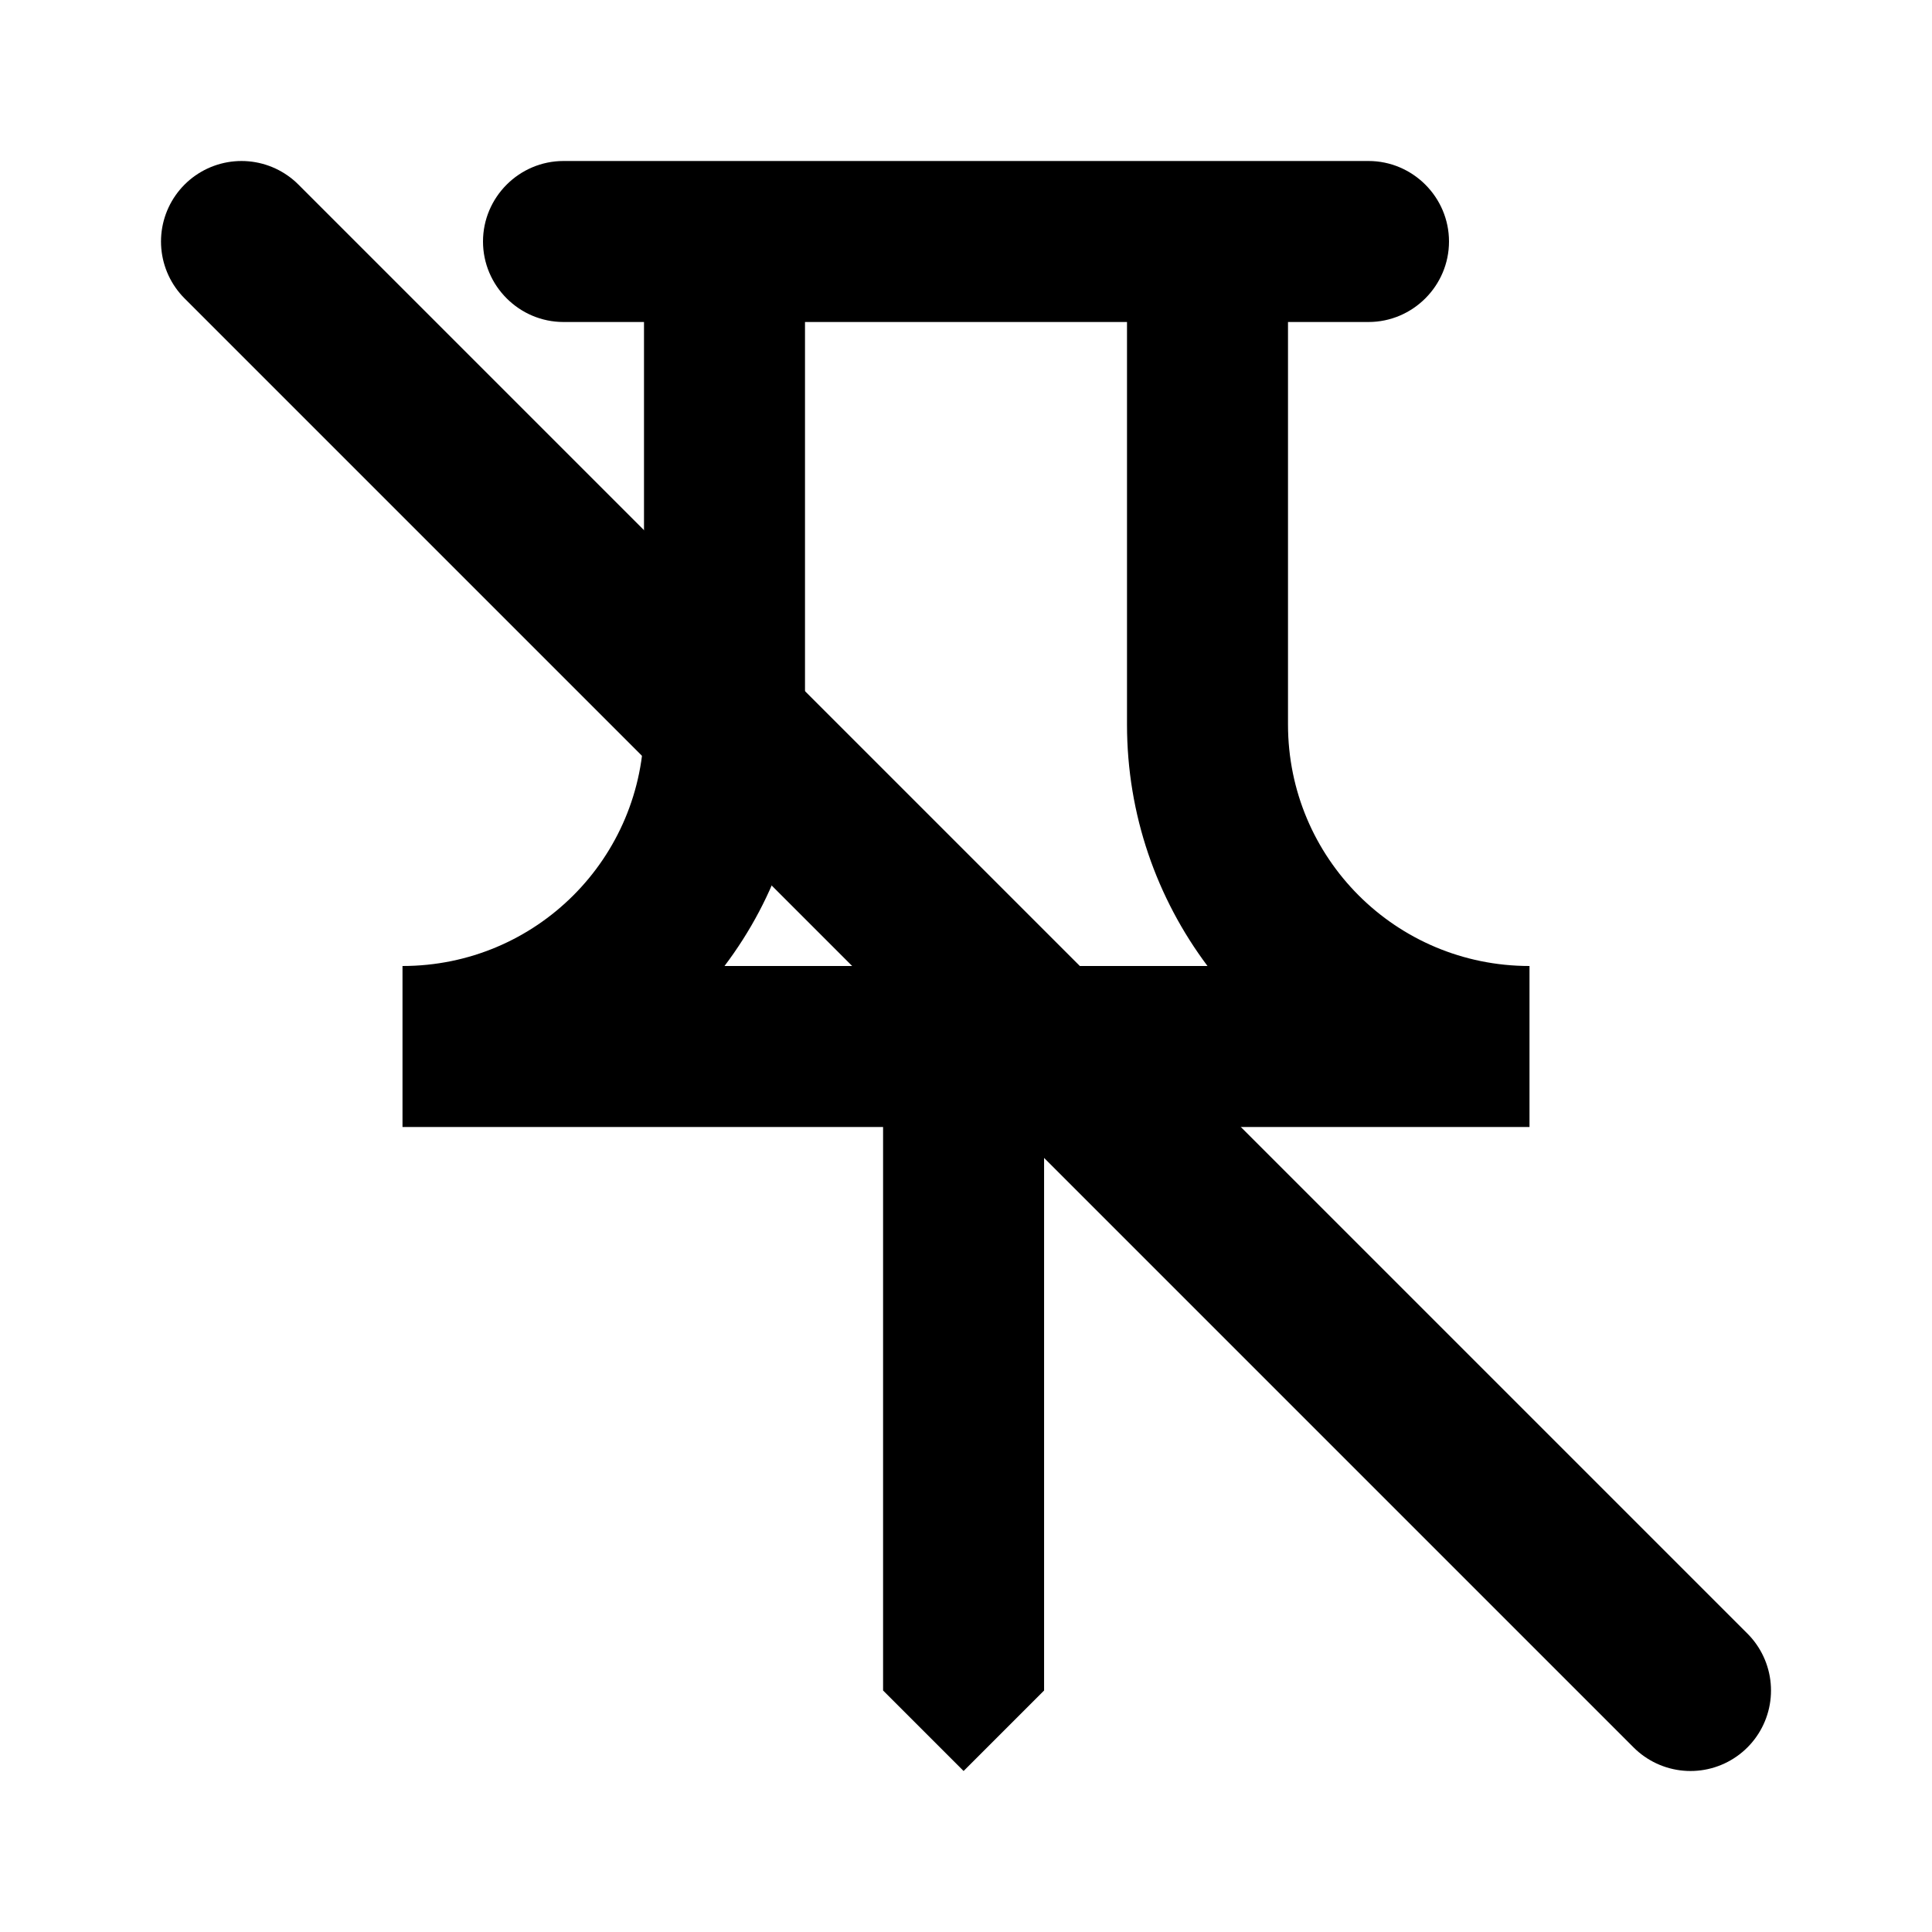
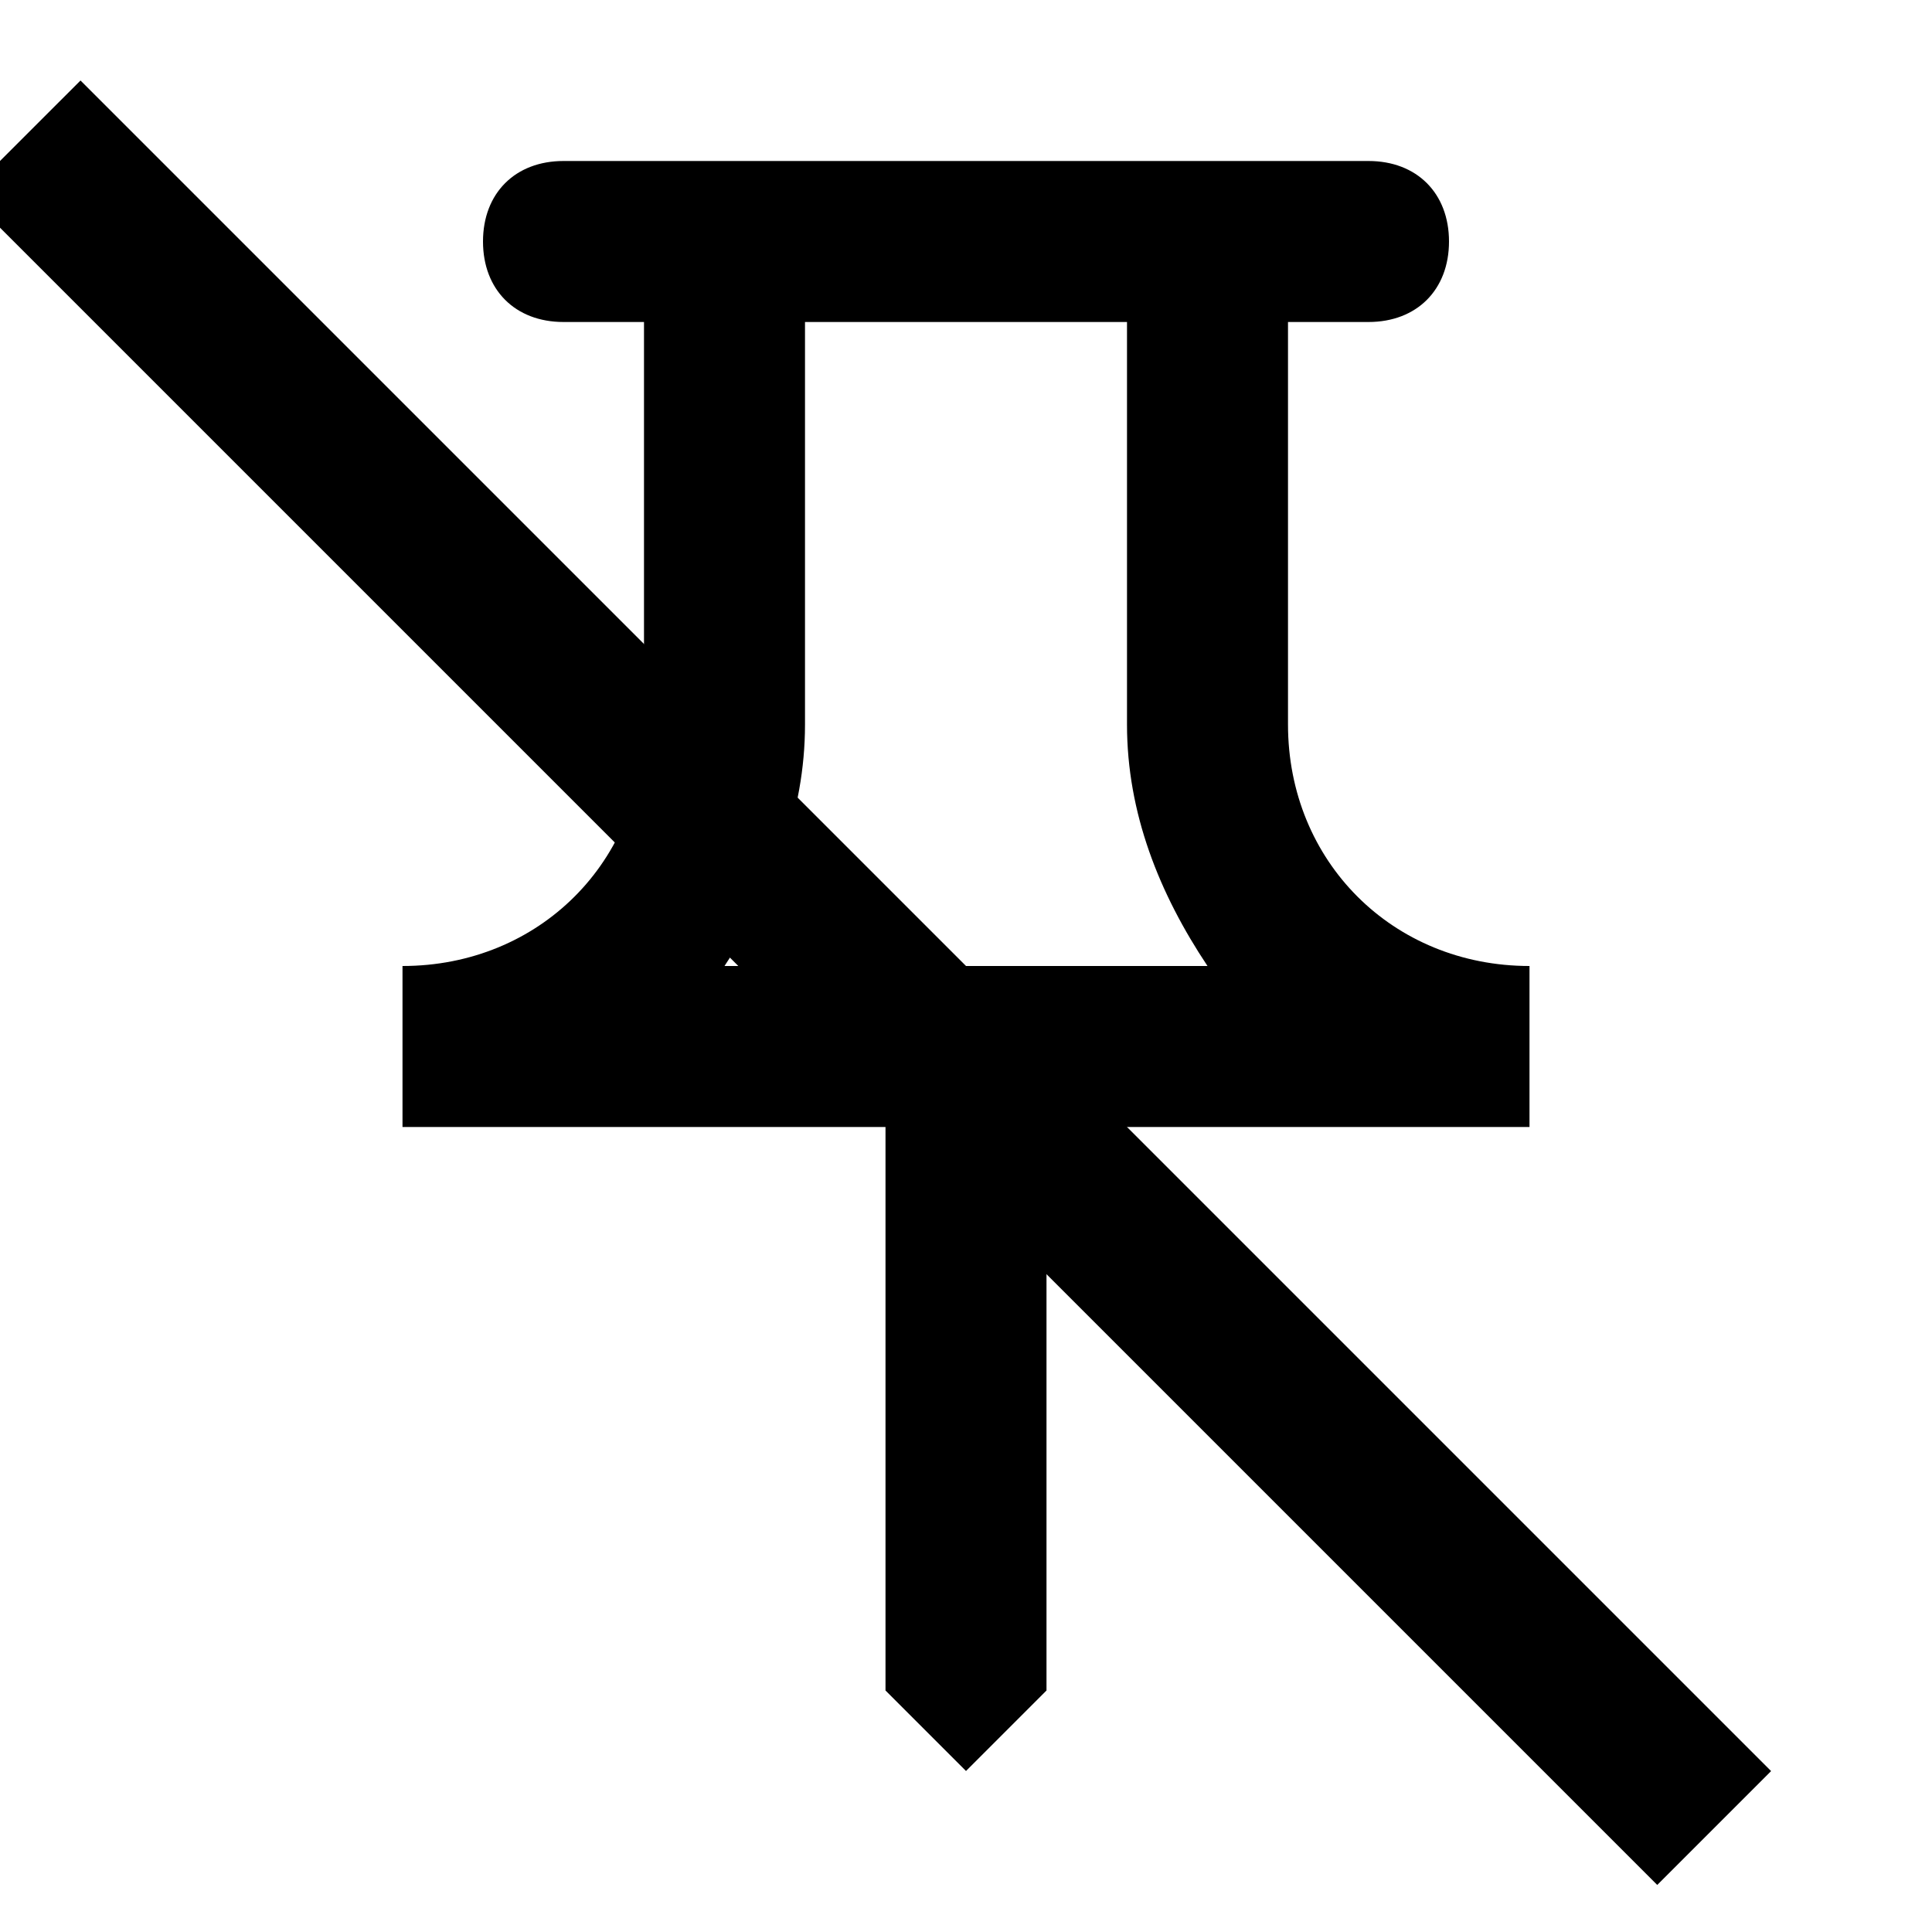
<svg xmlns="http://www.w3.org/2000/svg" width="24" height="24" viewBox="0 0 24 24" fill="currentColor">
-   <path d="M14 4v5c0 1.12.37 2.16 1 3H9c.65-.86 1-1.9 1-3V4h4m3-2H7c-.55 0-1 .45-1 1s.45 1 1 1h1v5c0 1.66-1.34 3-3 3v2h5.97v7l1 1 1-1v-7H19v-2c-1.66 0-3-1.34-3-3V4h1c.55 0 1-.45 1-1s-.45-1-1-1z" />
-   <path d="M3 3l18 18" stroke="currentColor" stroke-width="2" stroke-linecap="round" />
+   <path d="M14 4v5c0 1.1.4 2.1 1 3H9c.6-.9 1-1.9 1-3V4h4m3-2H7c-.6 0-1 .4-1 1s.4 1 1 1h1v5c0 1.7-1.3 3-3 3v2h6v7l1 1 1-1v-7h6v-2c-1.7 0-3-1.3-3-3V4h1c.6 0 1-.4 1-1s-.4-1-1-1z" />
+   <rect x="1" y="1" width="29.7" height="2" transform="rotate(45 1 1)" />
</svg>
